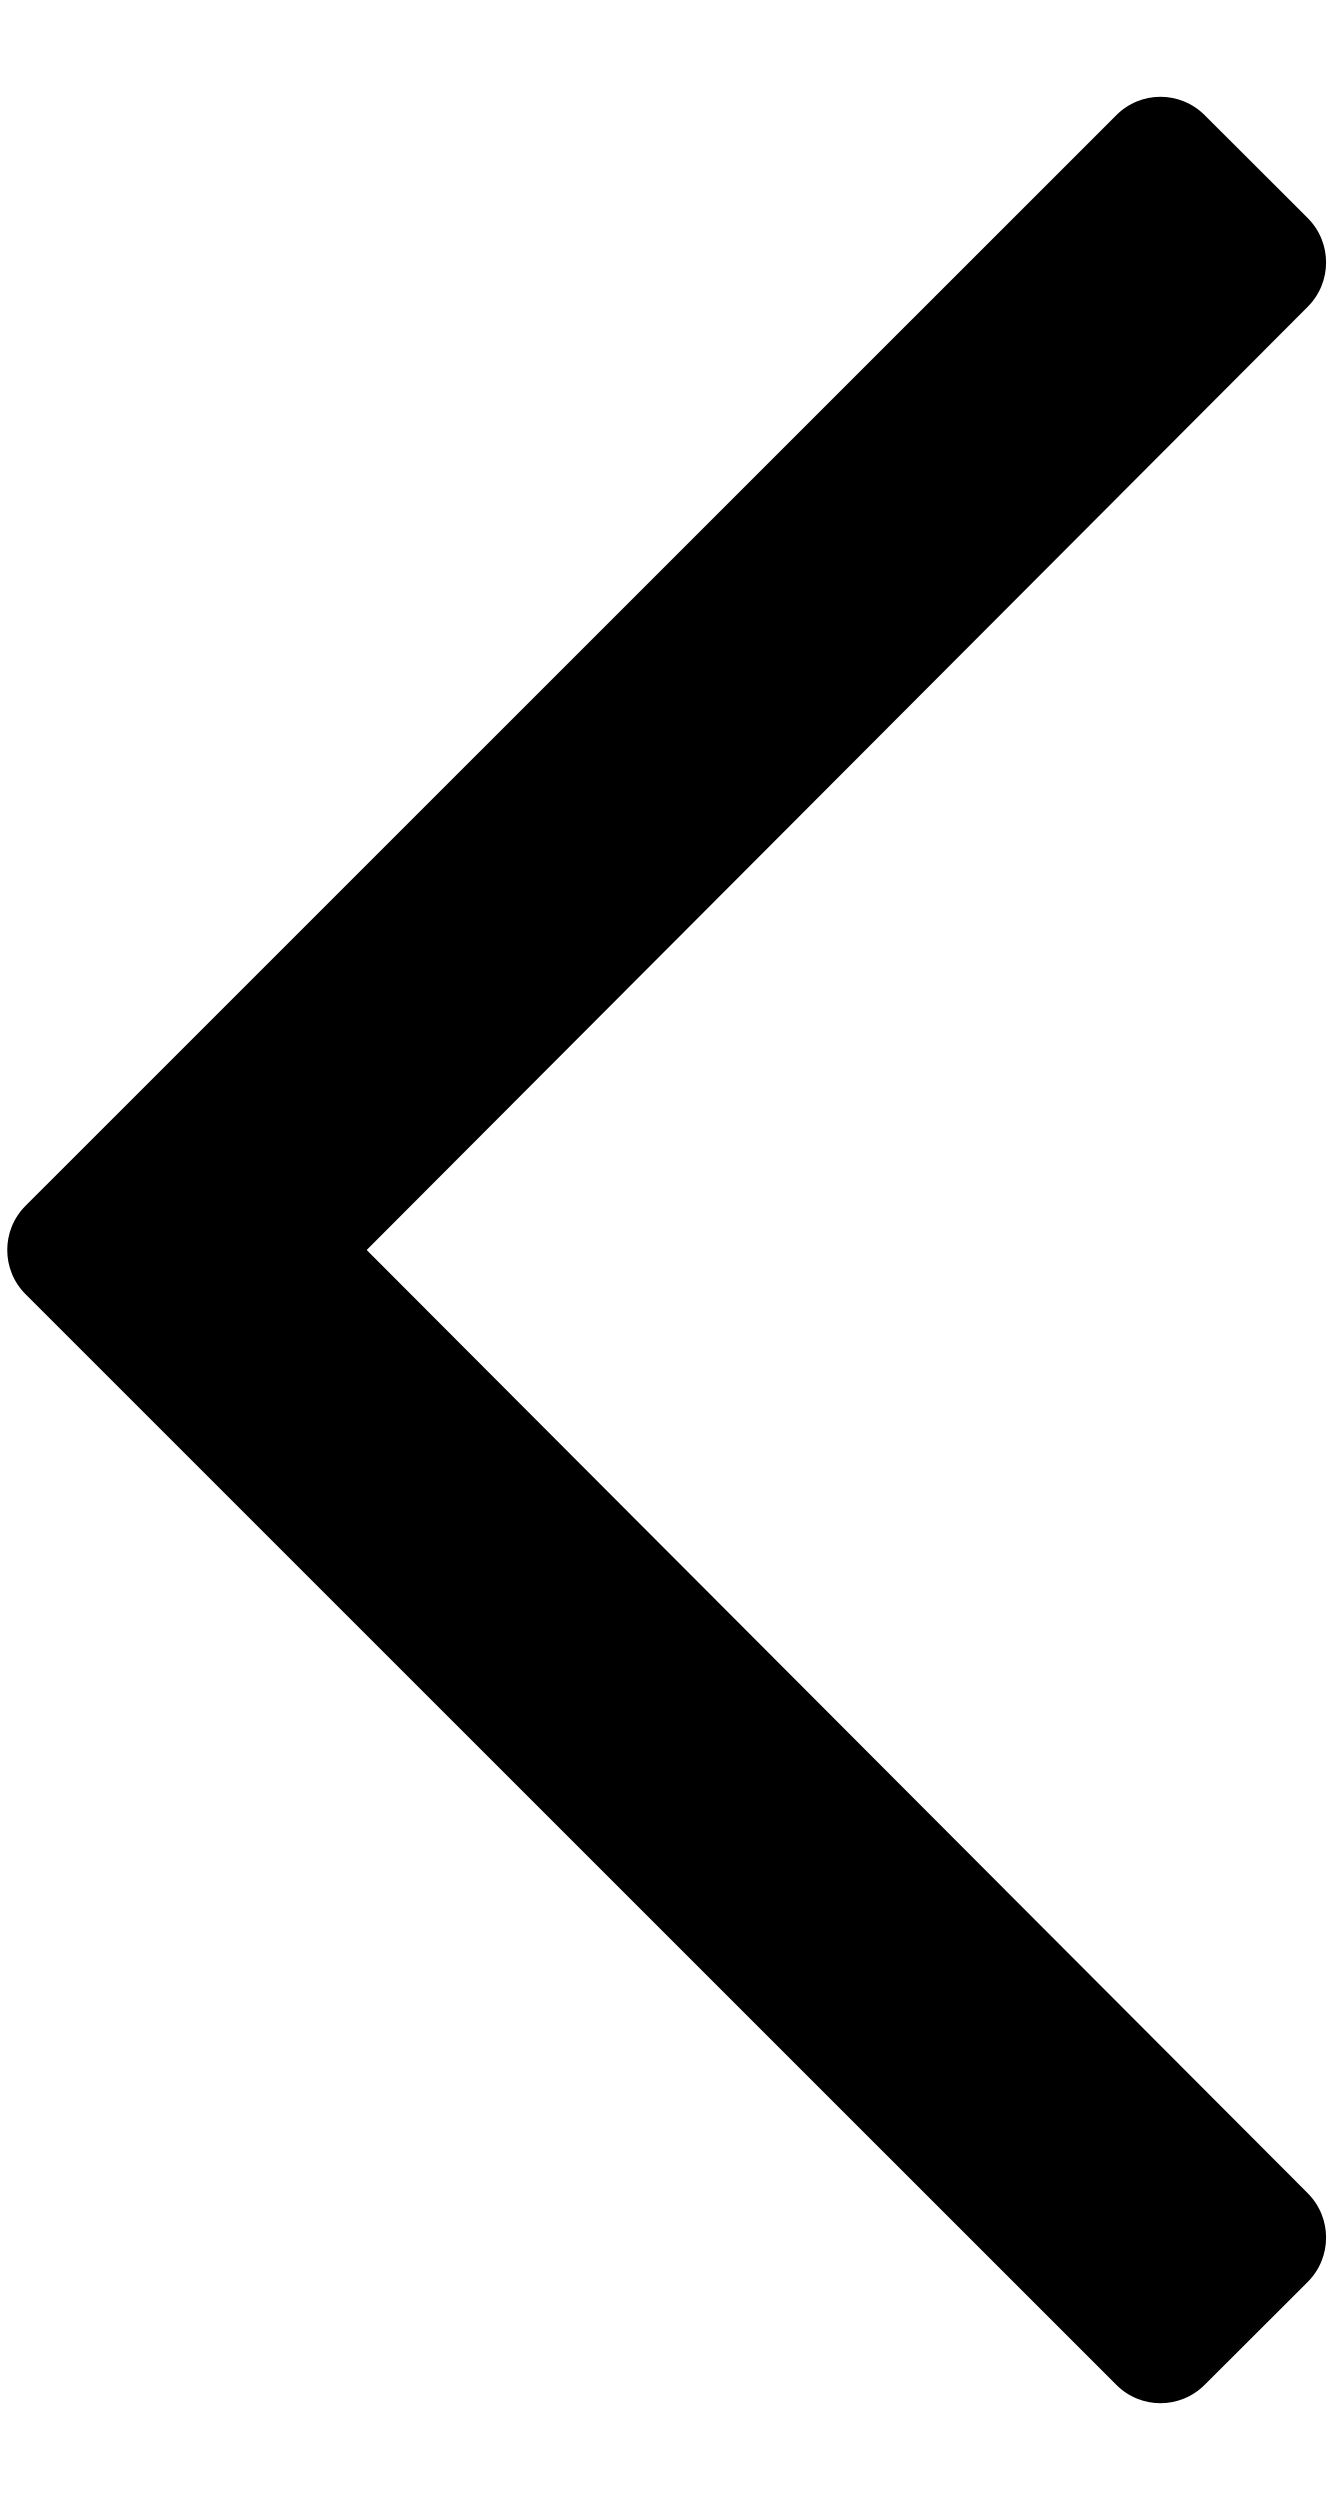
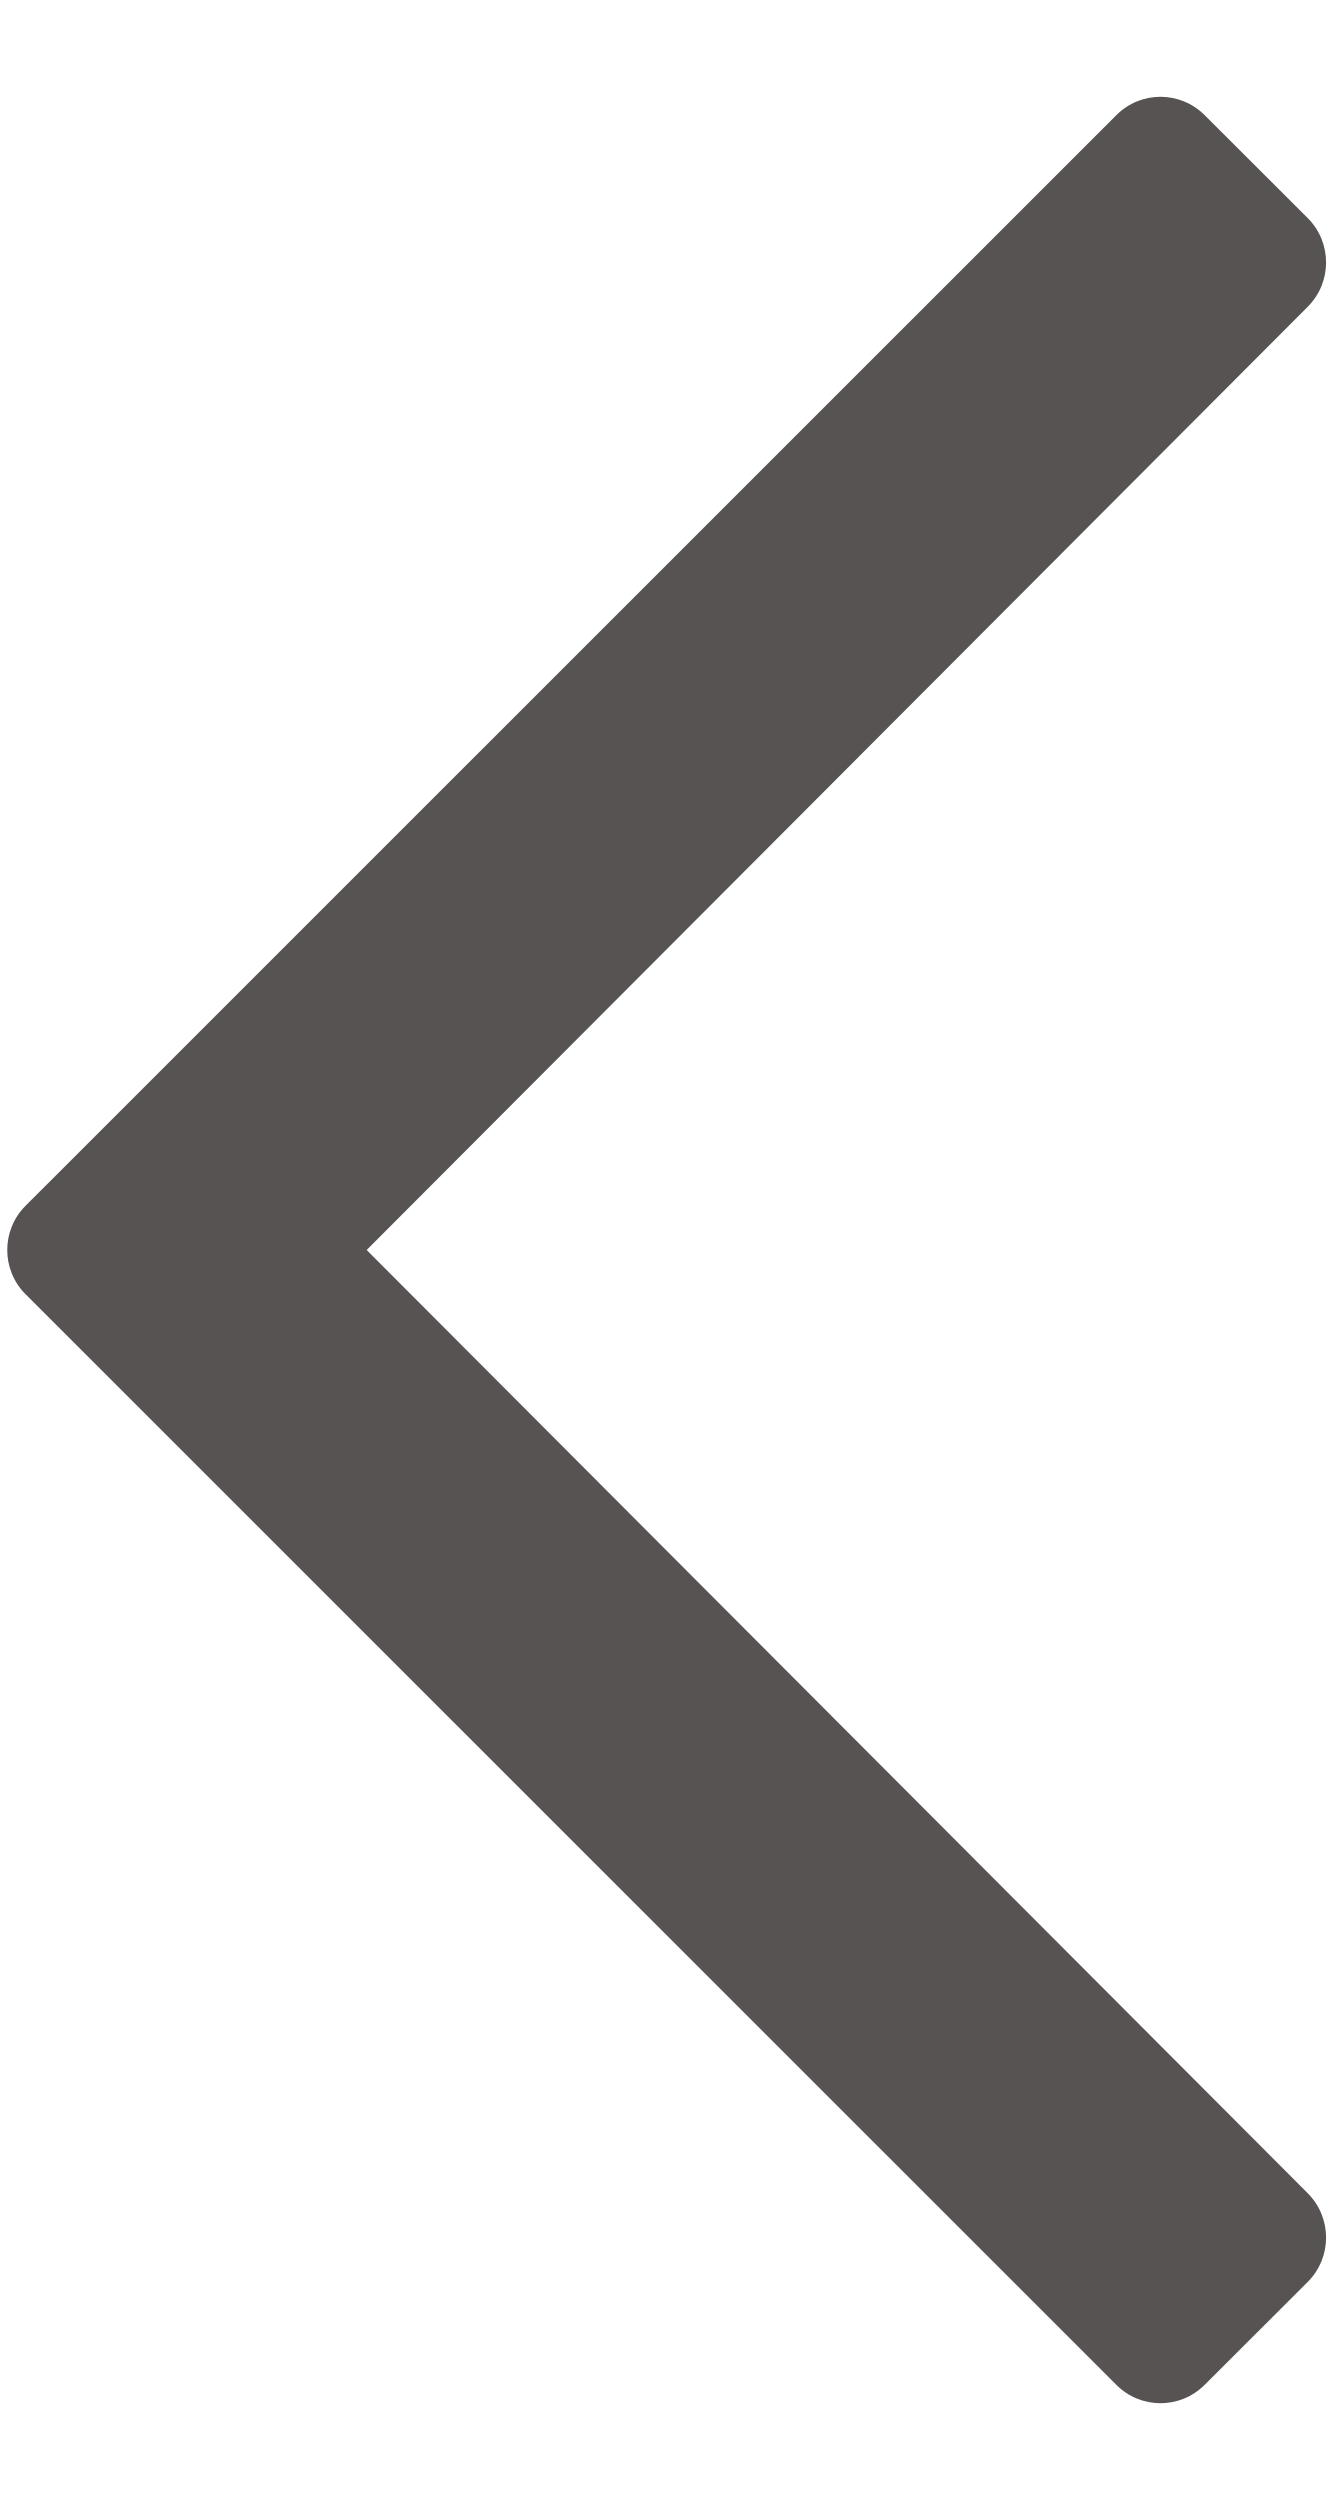
- <svg xmlns="http://www.w3.org/2000/svg" width="8" height="15" viewBox="0 0 8 15">
+ <svg xmlns="http://www.w3.org/2000/svg" width="8" height="15" viewBox="0 0 8 15" fill="#575353">
  <path d="M7.228 0.691L7.847 1.309C7.993 1.456 7.993 1.693 7.847 1.84L2.2 7.5L7.847 13.16C7.993 13.307 7.993 13.544 7.847 13.691L7.228 14.309C7.081 14.456 6.844 14.456 6.698 14.309L0.153 7.765C0.007 7.619 0.007 7.381 0.153 7.235L6.698 0.691C6.844 0.544 7.081 0.544 7.228 0.691Z" />
</svg>
